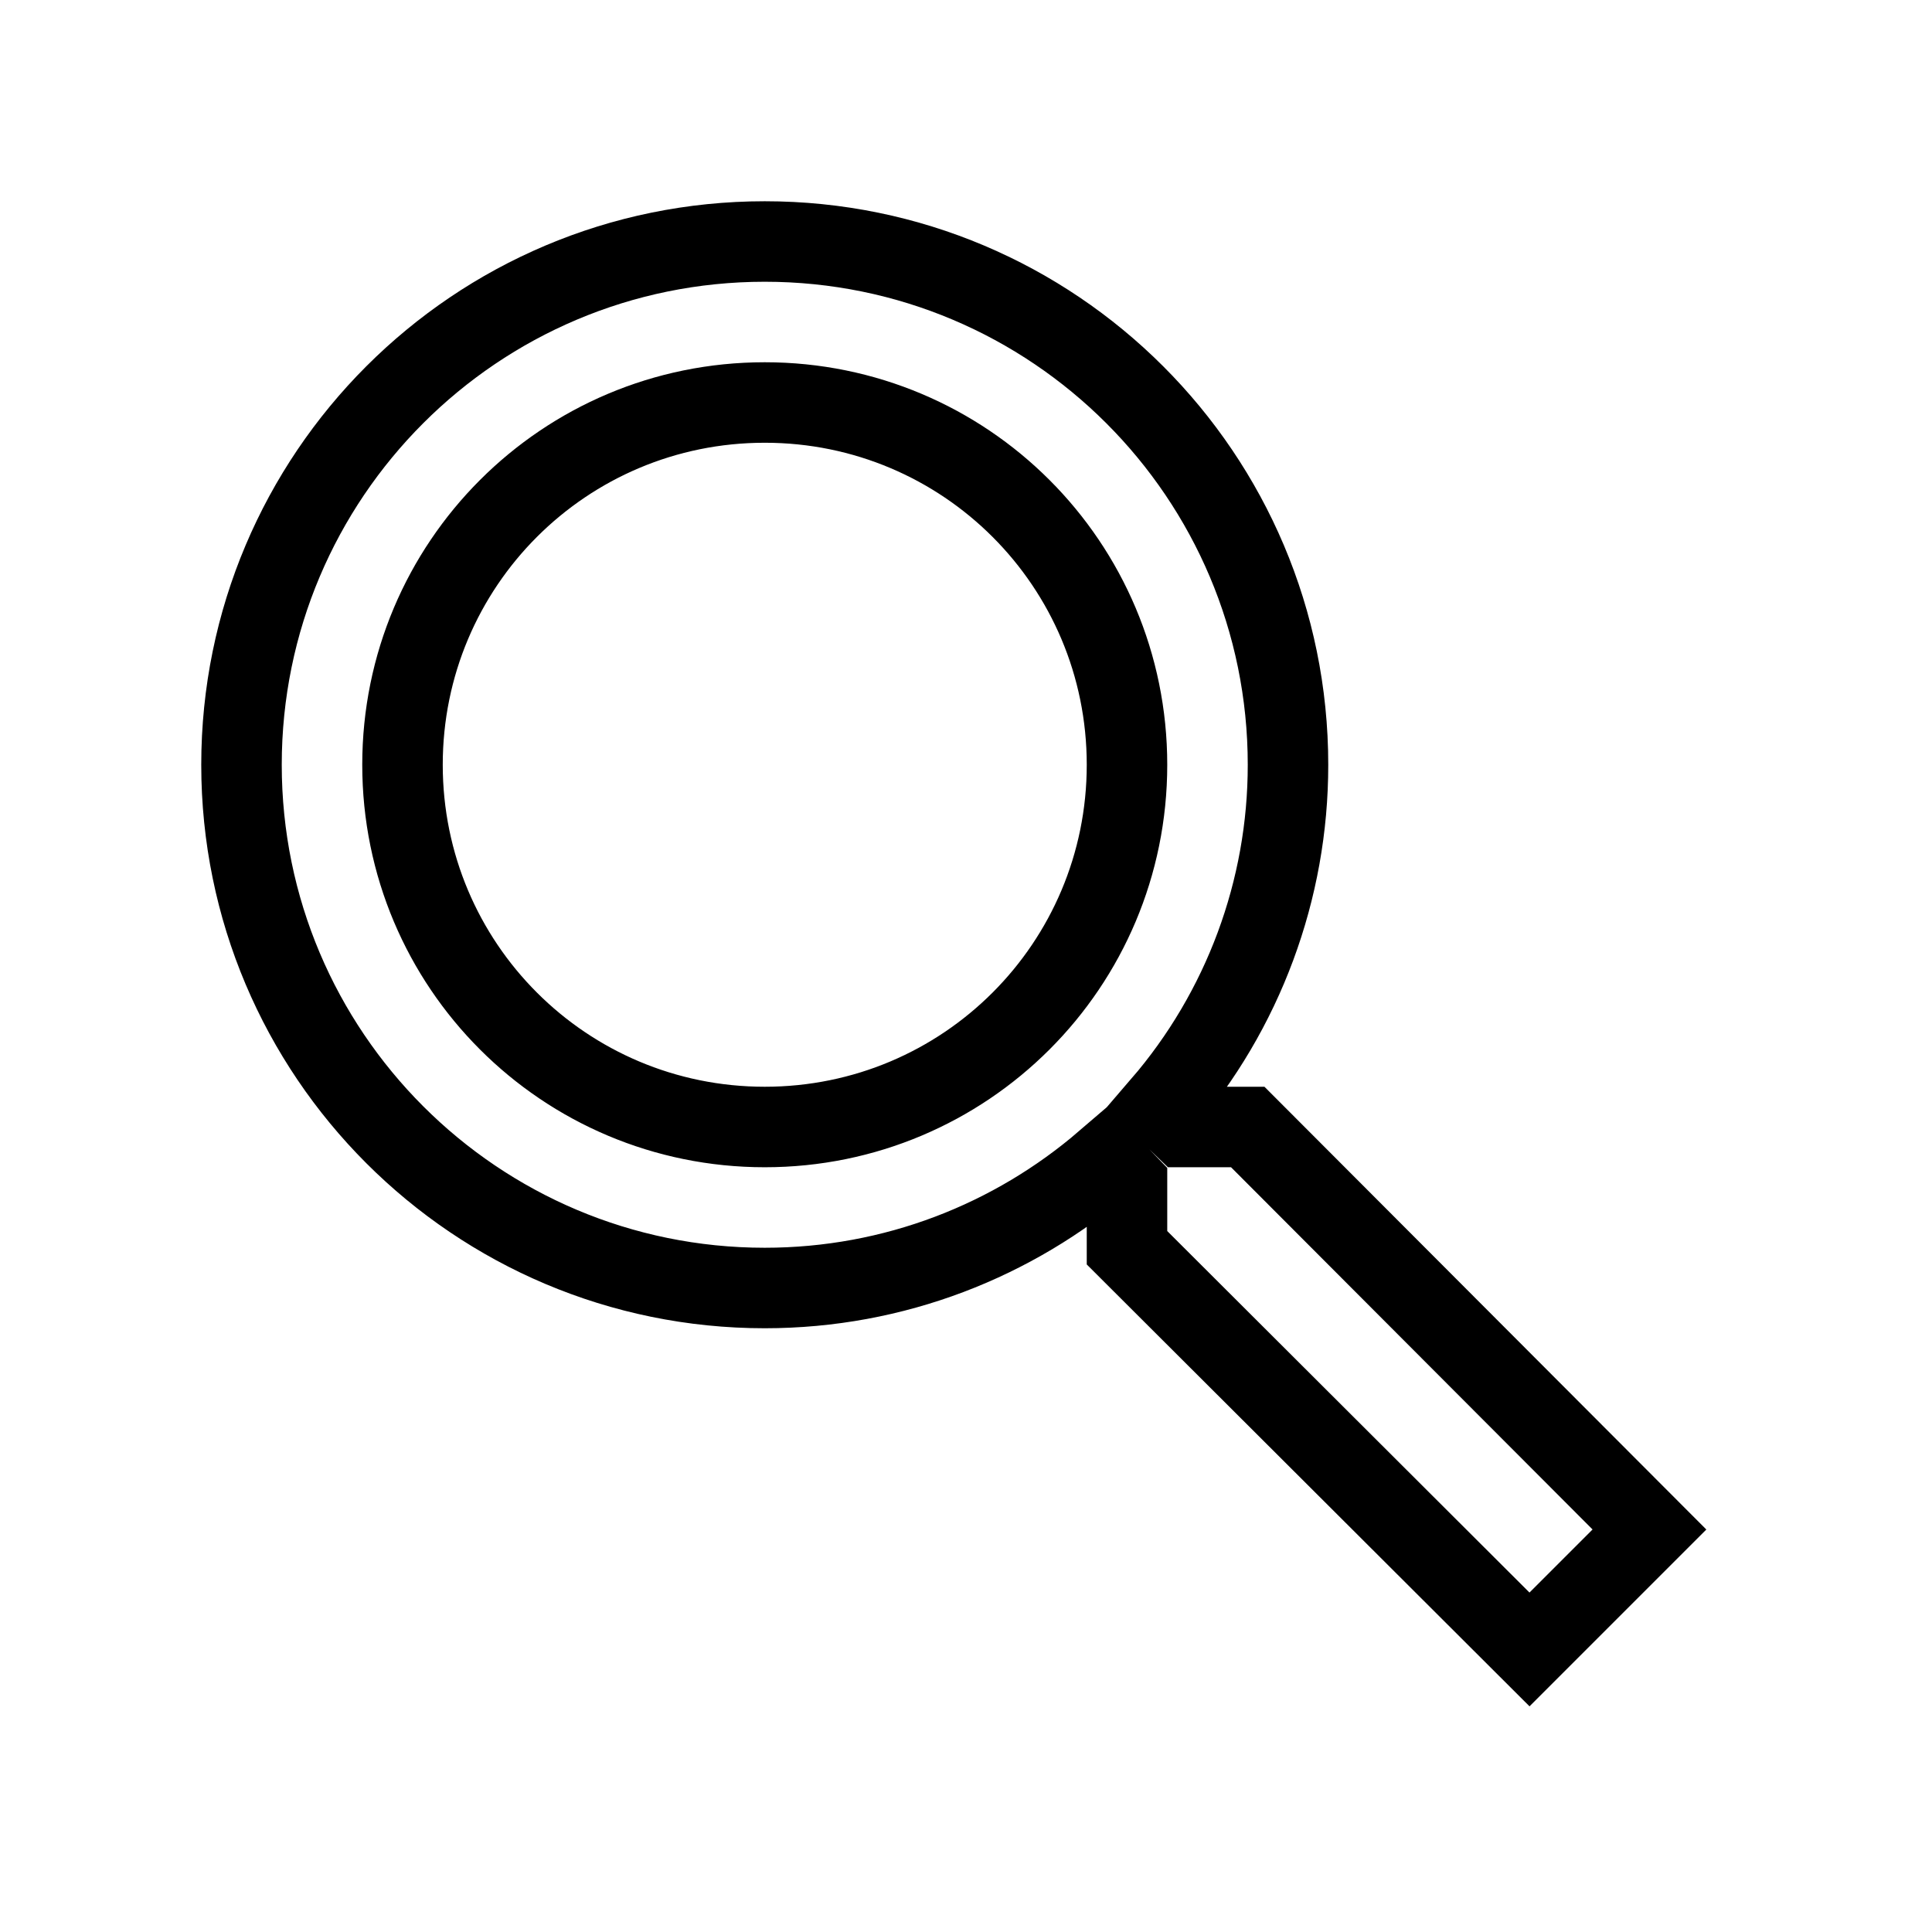
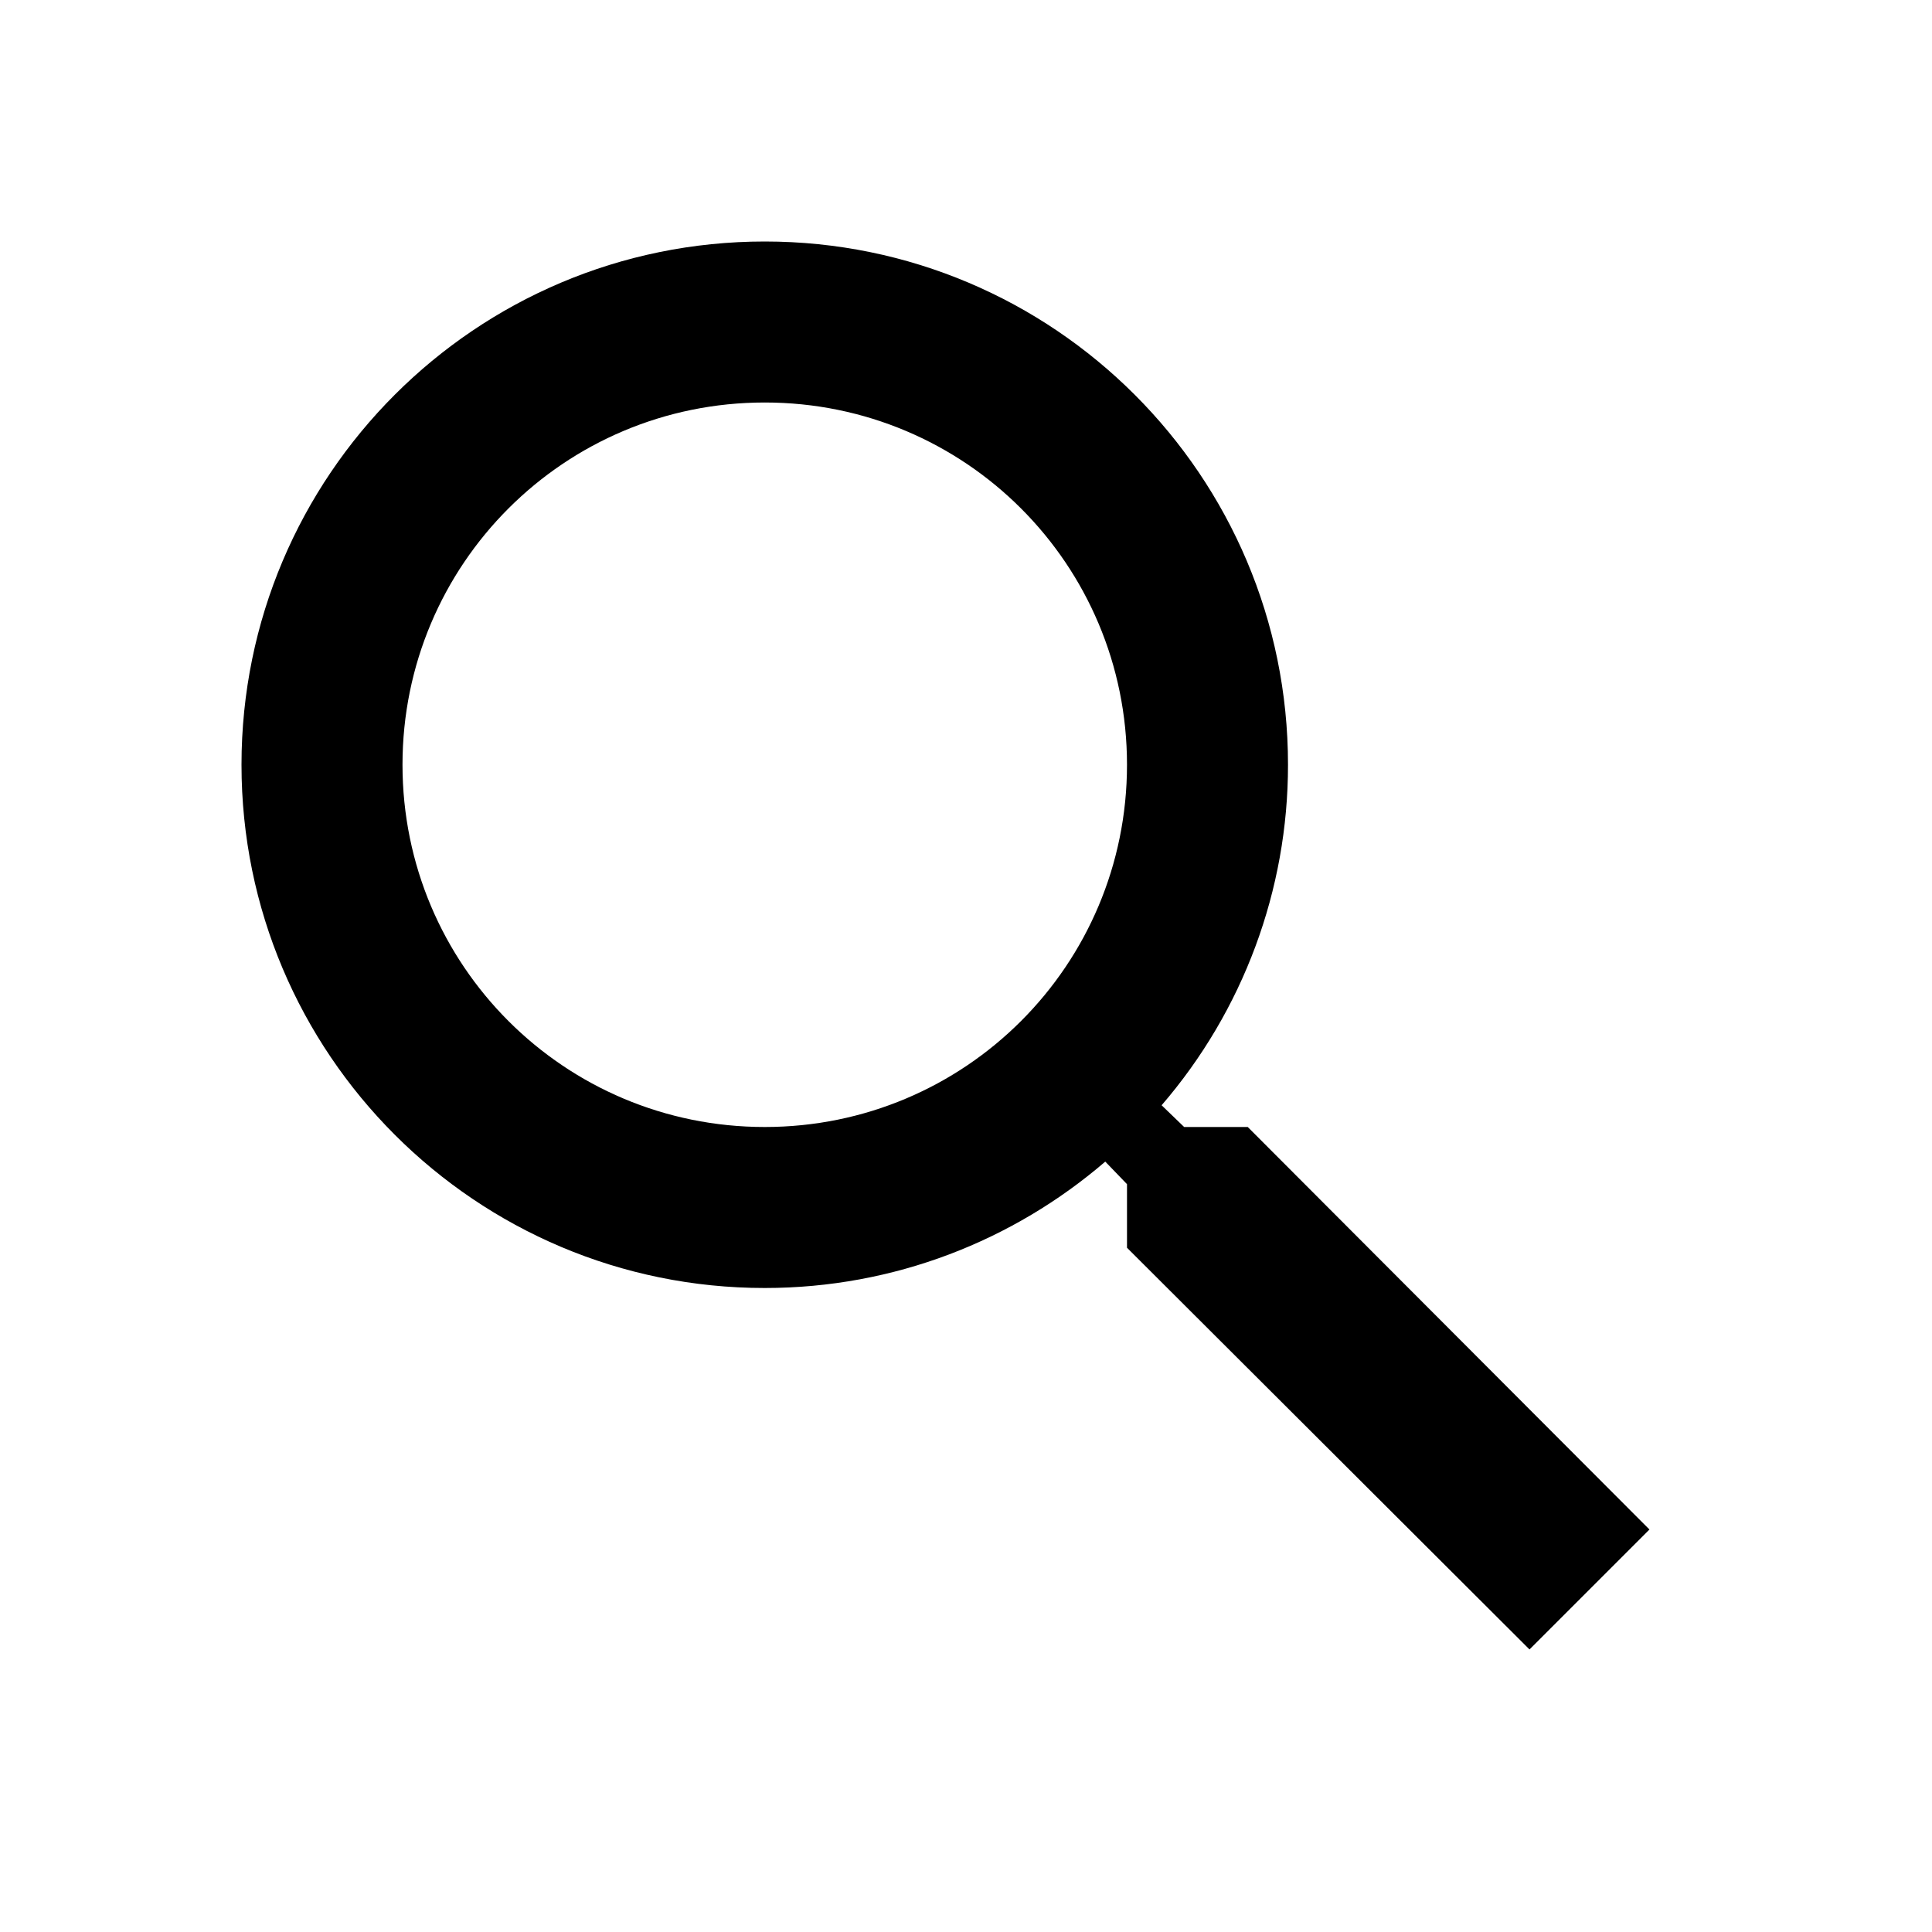
- <svg xmlns="http://www.w3.org/2000/svg" viewBox="0 0 24 24" fill="none">
-   <path stroke="currentColor" d="M15.5 14h-.79l-.28-.27A6.471 6.471 0 0016 9.5 6.5 6.5 0 109.5 16c1.61 0 3.09-.59 4.23-1.57l.27.28v.79l5 4.99L20.49 19l-4.99-5zm-6 0C7.01 14 5 11.99 5 9.5S7.01 5 9.5 5 14 7.01 14 9.5 11.99 14 9.5 14z" />
+ <svg xmlns="http://www.w3.org/2000/svg" viewBox="0 0 24 24">
+   <path d="M15.5 14h-.79l-.28-.27A6.471 6.471 0 0016 9.5 6.5 6.5 0 109.5 16c1.61 0 3.09-.59 4.23-1.57l.27.28v.79l5 4.99L20.49 19l-4.99-5zm-6 0C7.01 14 5 11.99 5 9.5S7.01 5 9.5 5 14 7.01 14 9.5 11.99 14 9.5 14z" />
</svg>
